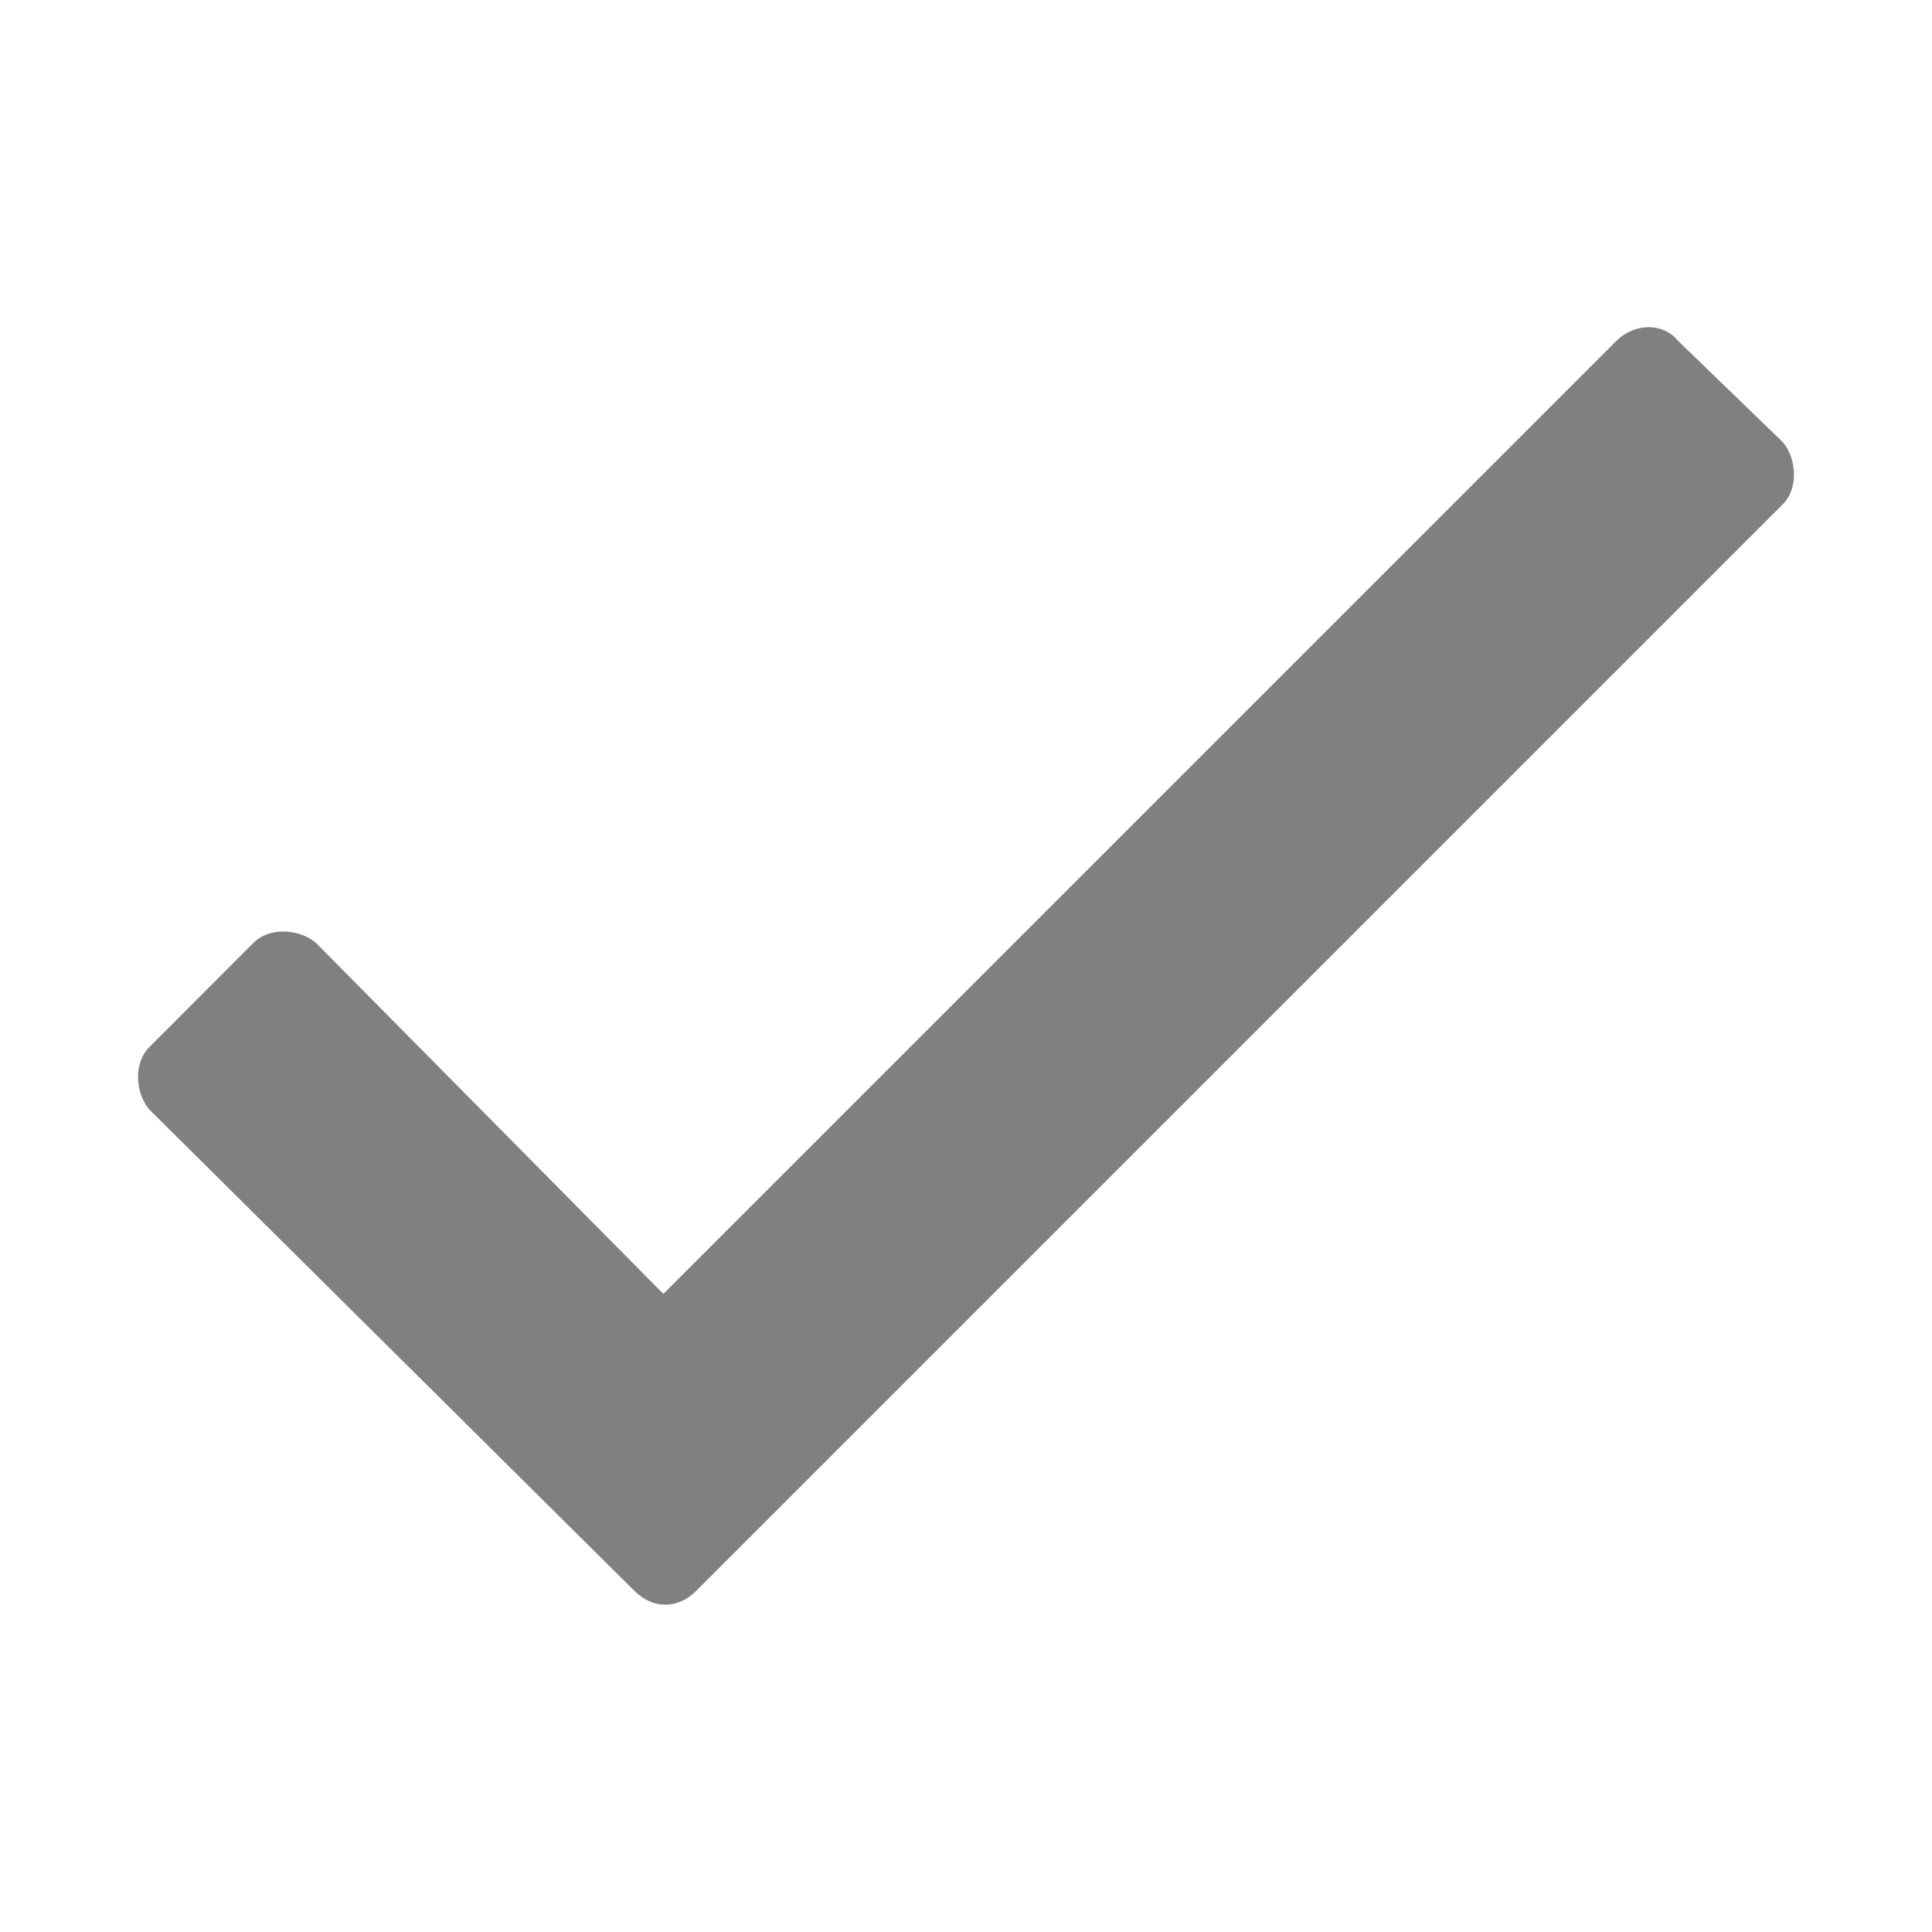
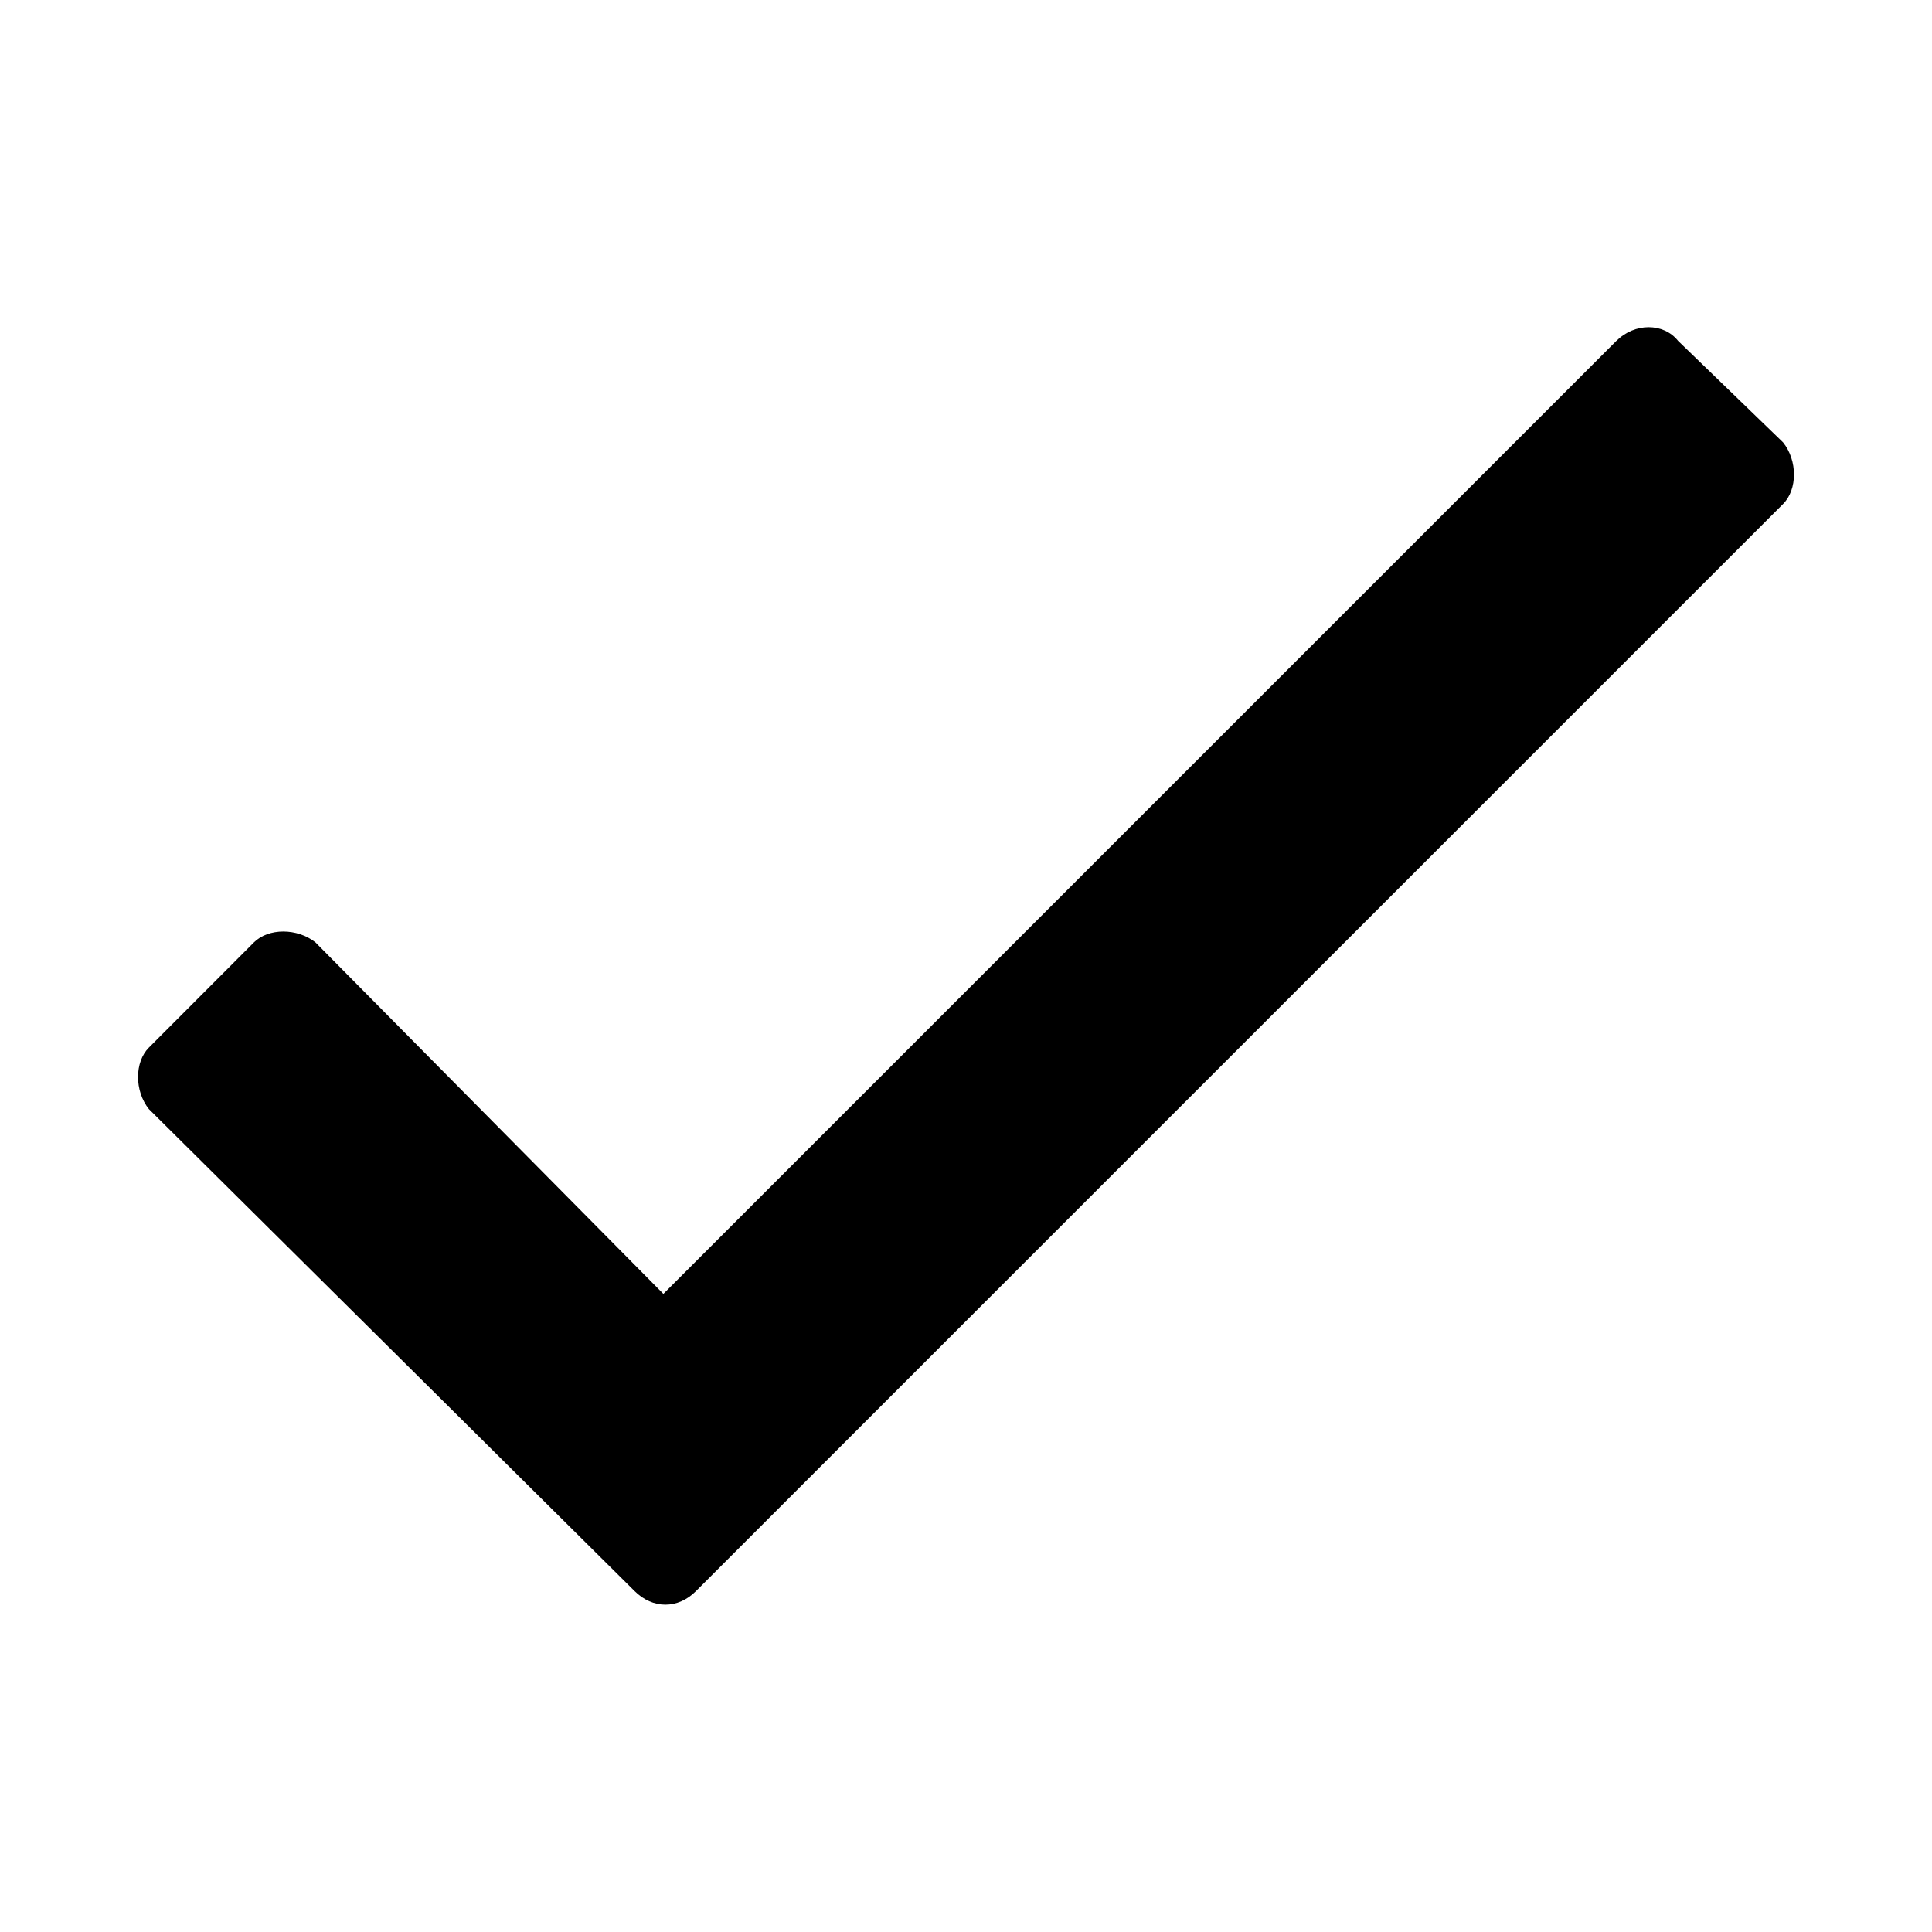
<svg xmlns="http://www.w3.org/2000/svg" width="14" height="14" viewBox="0 0 14 14" fill="none" version="1.1" id="svg4">
  <defs id="defs8" />
-   <path d="M 11.713,2.47 4.807,9.376 2.286,6.829 c -0.132,-0.105 -0.341,-0.105 -0.446,0 L 1.079,7.591 c -0.105,0.105 -0.105,0.315 0,0.446 l 3.519,3.492 c 0.132,0.132 0.315,0.132 0.446,0 L 12.921,3.652 c 0.105,-0.105 0.105,-0.315 0,-0.446 L 12.16,2.47 c -0.105,-0.132 -0.315,-0.132 -0.446,0 z" fill="#808080" id="path2" style="stroke-width:0.896" />
+   <path d="M 11.713,2.47 4.807,9.376 2.286,6.829 c -0.132,-0.105 -0.341,-0.105 -0.446,0 L 1.079,7.591 c -0.105,0.105 -0.105,0.315 0,0.446 l 3.519,3.492 c 0.132,0.132 0.315,0.132 0.446,0 L 12.921,3.652 c 0.105,-0.105 0.105,-0.315 0,-0.446 L 12.16,2.47 c -0.105,-0.132 -0.315,-0.132 -0.446,0 z" fill="#000000" id="path2" style="stroke-width:0.896" />
</svg>
